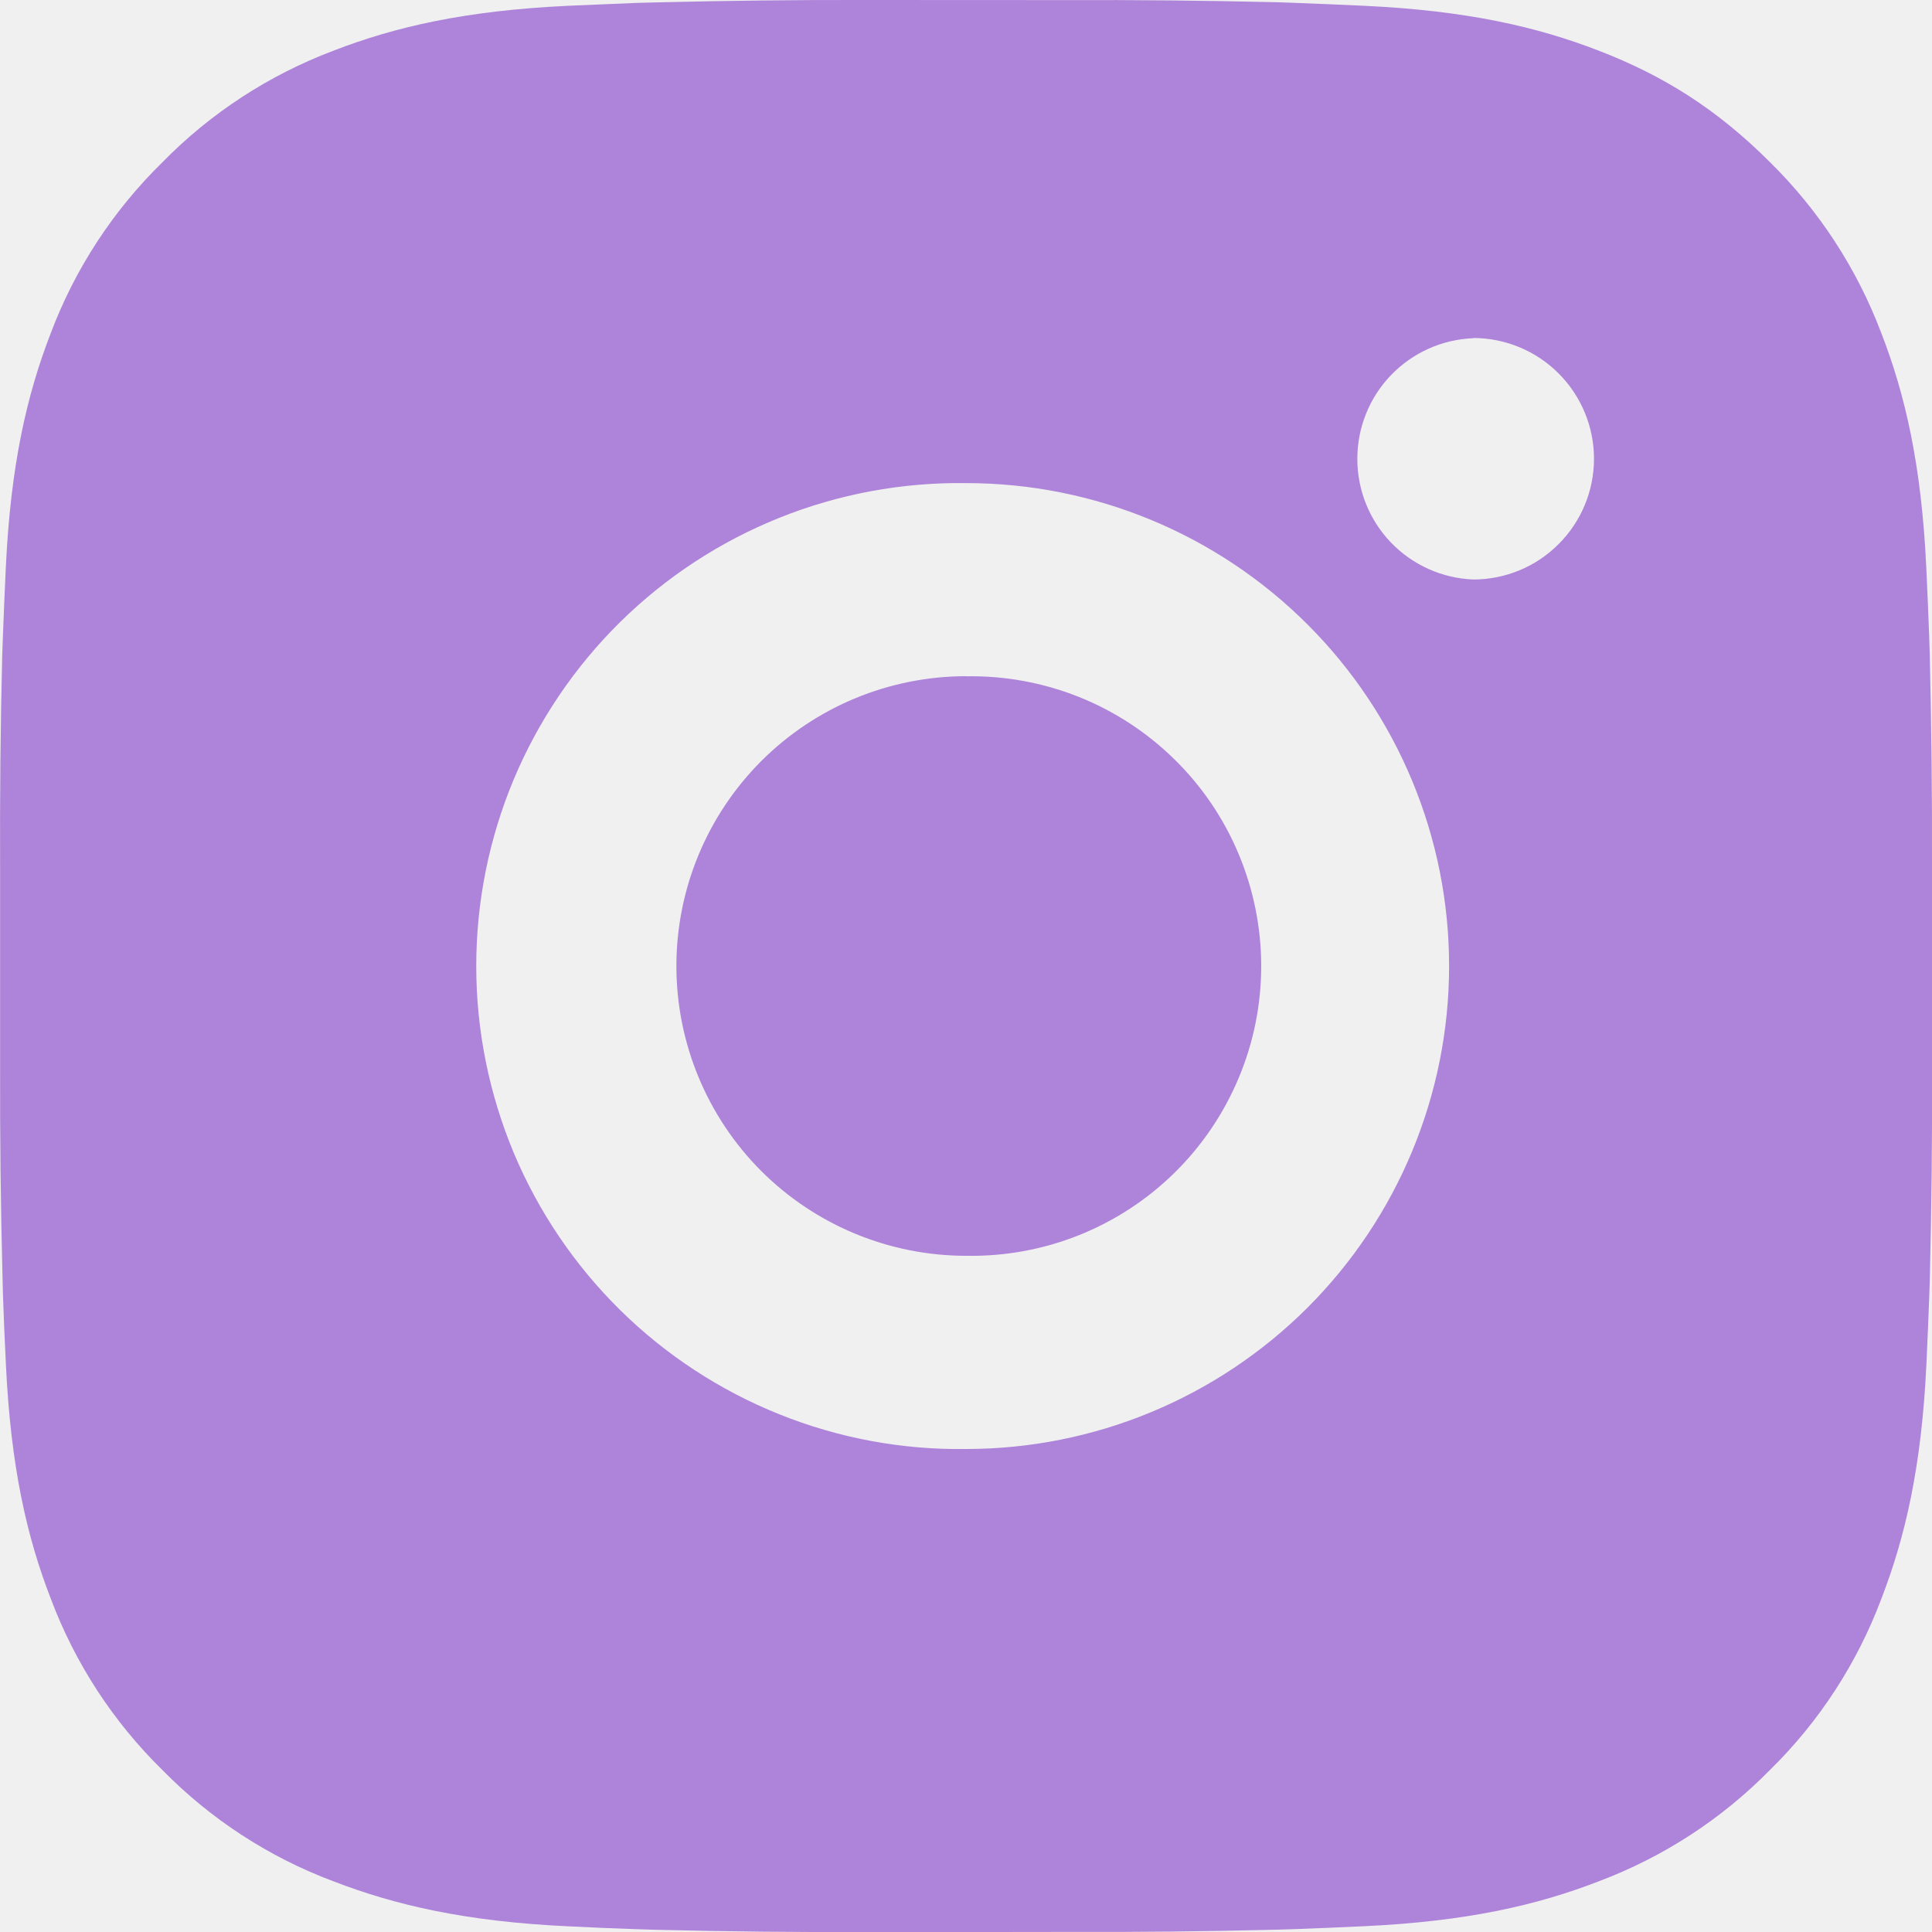
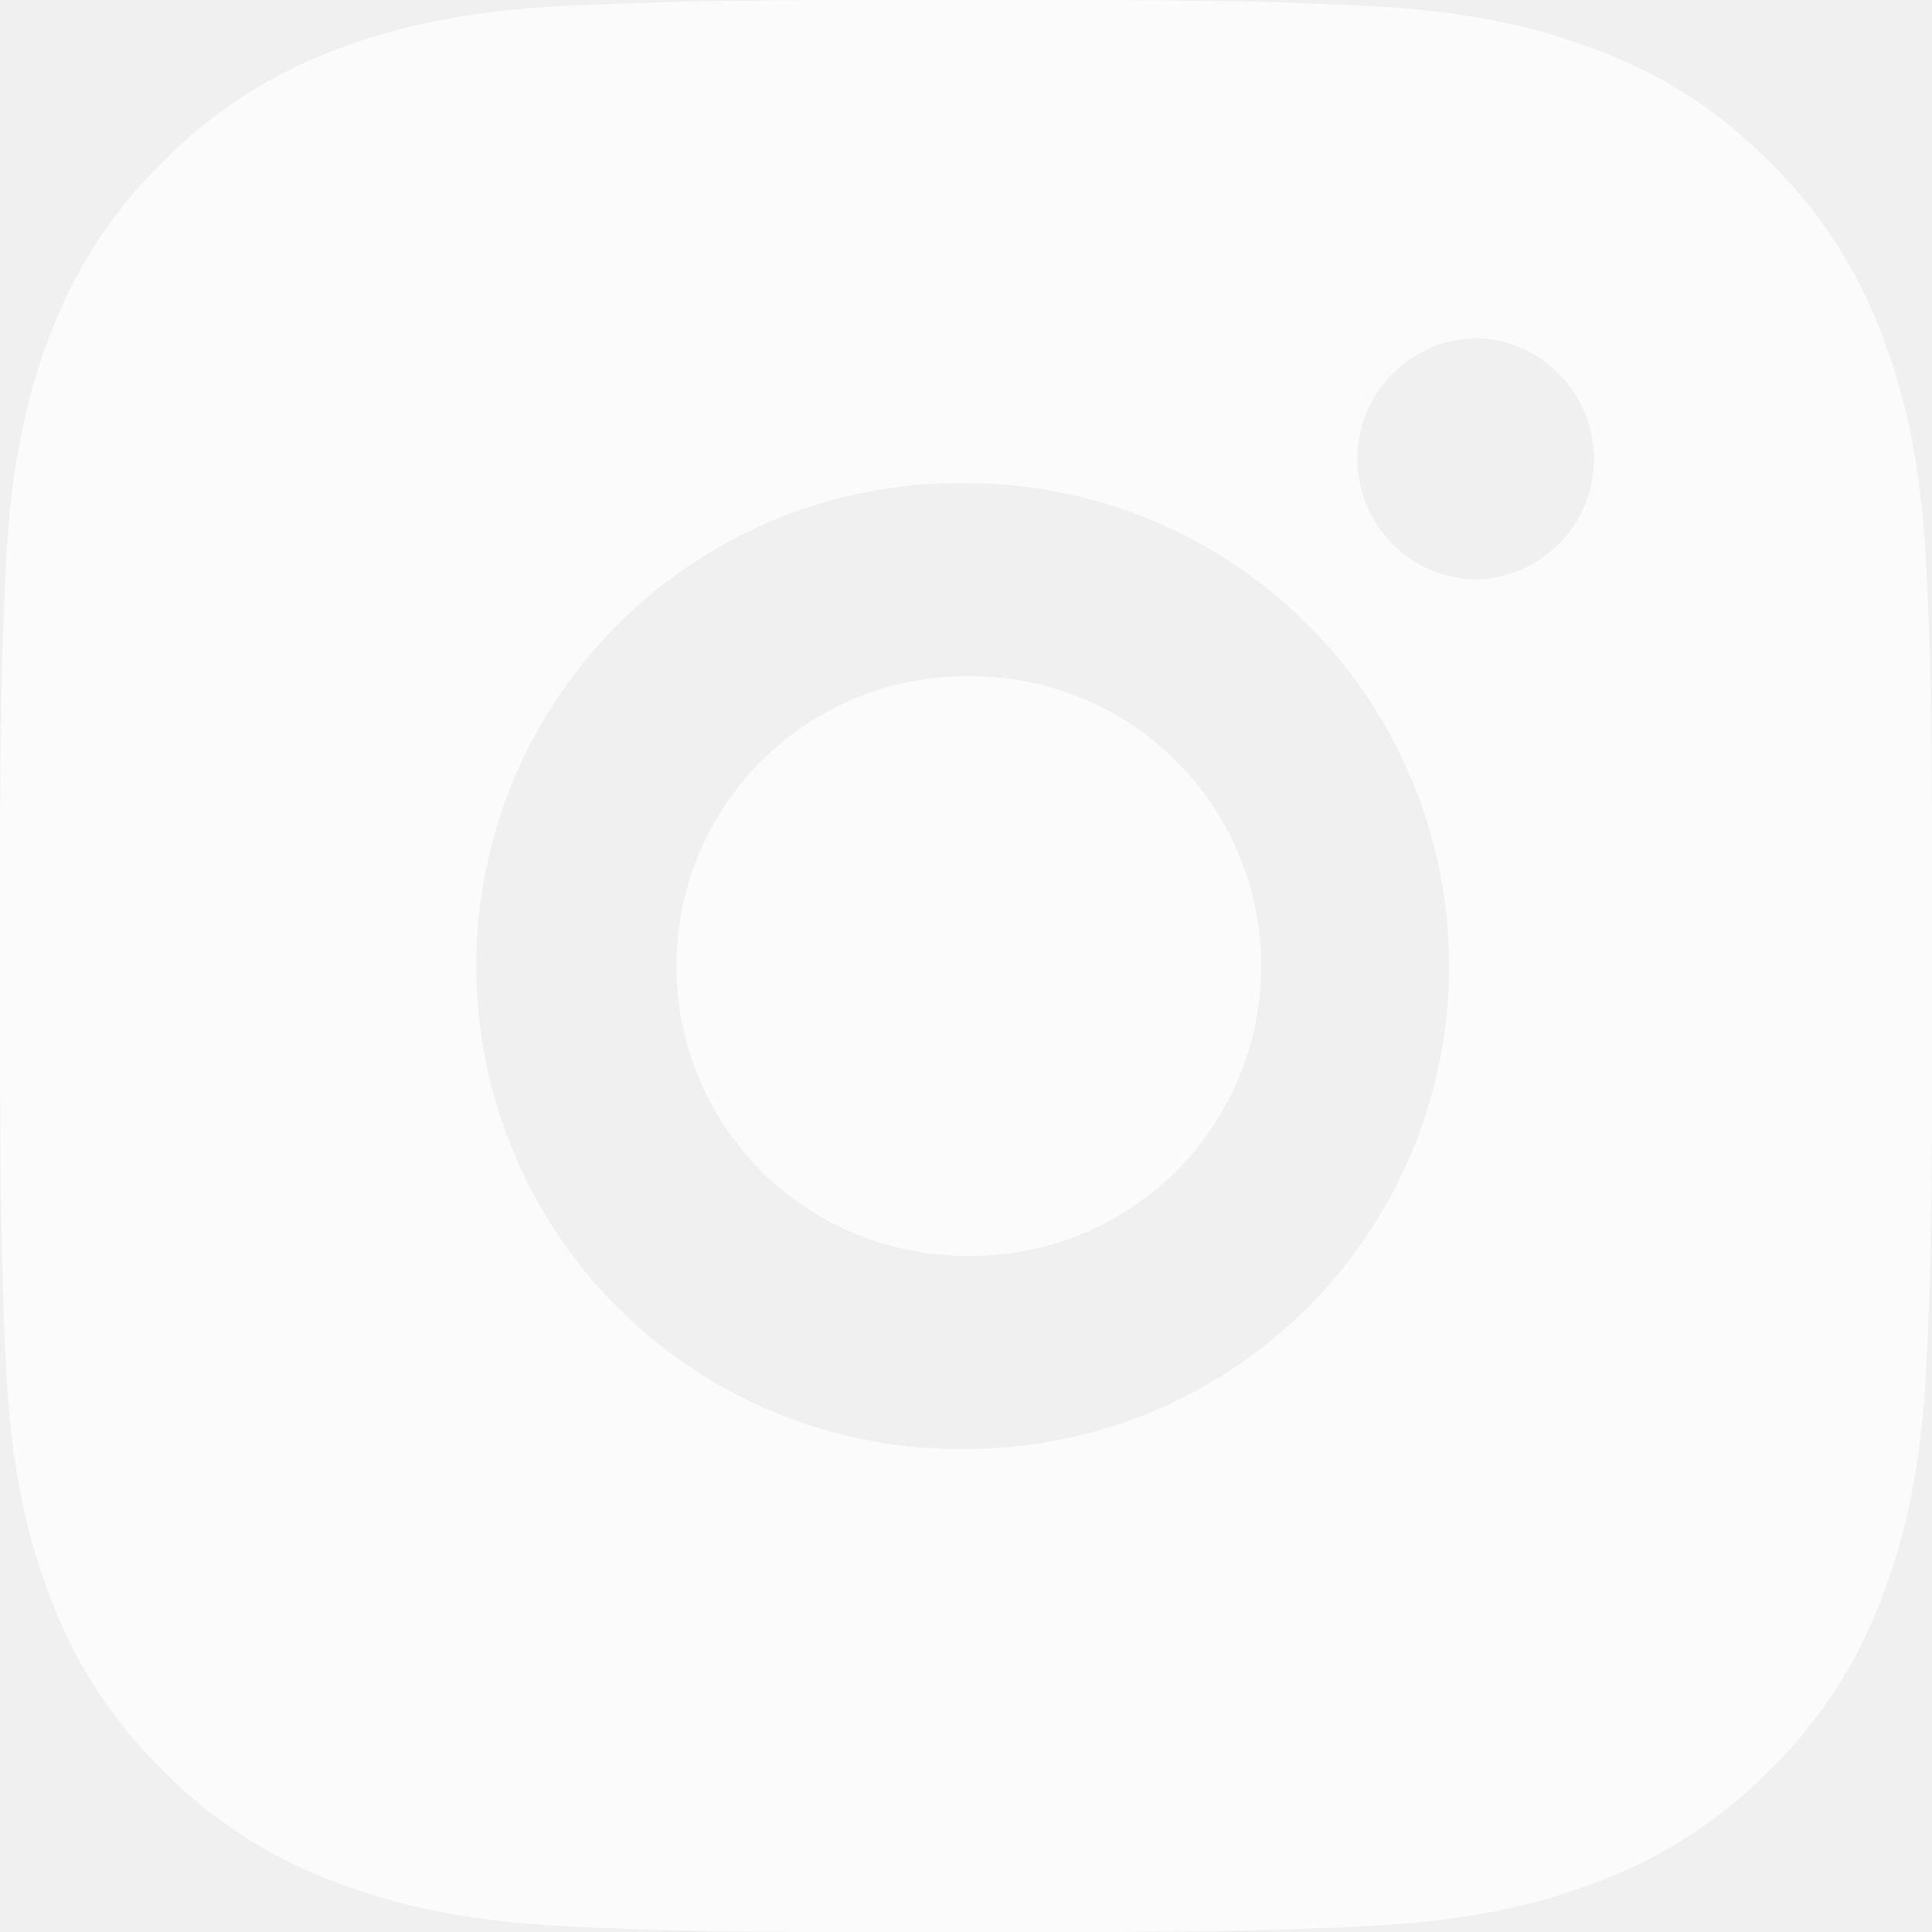
<svg xmlns="http://www.w3.org/2000/svg" width="20" height="20" viewBox="0 0 20 20" fill="none">
-   <path d="M11.029 0.001C11.758 -0.002 12.488 0.006 13.218 0.023L13.412 0.03C13.636 0.038 13.857 0.048 14.124 0.06C15.188 0.11 15.914 0.278 16.551 0.525C17.211 0.779 17.767 1.123 18.323 1.679C18.831 2.179 19.224 2.783 19.476 3.45C19.723 4.087 19.891 4.814 19.941 5.878C19.953 6.144 19.963 6.366 19.971 6.59L19.977 6.784C19.994 7.513 20.002 8.243 20 8.972L20.001 9.718V11.028C20.003 11.758 19.995 12.488 19.978 13.217L19.972 13.411C19.964 13.635 19.954 13.856 19.942 14.123C19.892 15.187 19.722 15.913 19.476 16.55C19.225 17.218 18.832 17.823 18.323 18.322C17.823 18.831 17.218 19.224 16.551 19.475C15.914 19.722 15.188 19.89 14.124 19.94C13.857 19.952 13.636 19.962 13.412 19.97L13.218 19.976C12.488 19.994 11.758 20.002 11.029 19.999L10.283 20H8.974C8.244 20.003 7.514 19.995 6.785 19.977L6.591 19.971C6.353 19.963 6.116 19.953 5.879 19.941C4.815 19.891 4.089 19.721 3.451 19.475C2.783 19.225 2.179 18.831 1.68 18.322C1.171 17.823 0.777 17.218 0.526 16.55C0.279 15.913 0.111 15.187 0.061 14.123C0.049 13.886 0.039 13.649 0.031 13.411L0.026 13.217C0.007 12.488 -0.001 11.758 0.001 11.028V8.972C-0.002 8.243 0.005 7.513 0.023 6.784L0.03 6.59C0.038 6.366 0.048 6.144 0.06 5.878C0.11 4.813 0.278 4.088 0.525 3.45C0.776 2.783 1.171 2.179 1.681 1.68C2.179 1.171 2.784 0.777 3.451 0.525C4.089 0.278 4.814 0.11 5.879 0.06L6.591 0.03L6.785 0.025C7.514 0.007 8.243 -0.002 8.973 0L11.029 0.001ZM10.001 5.001C9.338 4.992 8.68 5.114 8.066 5.361C7.451 5.608 6.891 5.975 6.419 6.44C5.948 6.905 5.573 7.46 5.317 8.071C5.062 8.682 4.93 9.338 4.93 10.001C4.93 10.663 5.062 11.319 5.317 11.931C5.573 12.542 5.948 13.096 6.419 13.561C6.891 14.026 7.451 14.393 8.066 14.64C8.68 14.887 9.338 15.01 10.001 15C11.327 15 12.598 14.473 13.536 13.536C14.474 12.598 15.001 11.326 15.001 10C15.001 8.674 14.474 7.402 13.536 6.465C12.598 5.527 11.327 5.001 10.001 5.001ZM10.001 7.001C10.399 6.994 10.795 7.066 11.165 7.213C11.536 7.361 11.873 7.581 12.157 7.86C12.442 8.139 12.668 8.472 12.822 8.84C12.976 9.207 13.056 9.602 13.056 10C13.056 10.399 12.977 10.793 12.822 11.161C12.668 11.528 12.442 11.862 12.158 12.141C11.874 12.42 11.537 12.64 11.166 12.788C10.796 12.935 10.4 13.007 10.002 13C9.206 13 8.443 12.684 7.88 12.122C7.318 11.559 7.002 10.796 7.002 10C7.002 9.205 7.318 8.442 7.88 7.879C8.443 7.316 9.206 7 10.002 7L10.001 7.001ZM15.251 3.501C14.928 3.514 14.623 3.651 14.399 3.884C14.175 4.117 14.051 4.427 14.051 4.75C14.051 5.073 14.175 5.383 14.399 5.616C14.623 5.849 14.928 5.986 15.251 5.999C15.582 5.999 15.9 5.868 16.134 5.633C16.369 5.399 16.501 5.081 16.501 4.749C16.501 4.418 16.369 4.1 16.134 3.865C15.9 3.631 15.582 3.499 15.251 3.499V3.501Z" fill="#AE83DA" />
+   <path d="M11.029 0.001C11.758 -0.002 12.488 0.006 13.218 0.023L13.412 0.03C13.636 0.038 13.857 0.048 14.124 0.06C15.188 0.11 15.914 0.278 16.551 0.525C17.211 0.779 17.767 1.123 18.323 1.679C18.831 2.179 19.224 2.783 19.476 3.45C19.723 4.087 19.891 4.814 19.941 5.878C19.953 6.144 19.963 6.366 19.971 6.59L19.977 6.784C19.994 7.513 20.002 8.243 20 8.972L20.001 9.718V11.028C20.003 11.758 19.995 12.488 19.978 13.217L19.972 13.411C19.964 13.635 19.954 13.856 19.942 14.123C19.892 15.187 19.722 15.913 19.476 16.55C19.225 17.218 18.832 17.823 18.323 18.322C17.823 18.831 17.218 19.224 16.551 19.475C15.914 19.722 15.188 19.89 14.124 19.94C13.857 19.952 13.636 19.962 13.412 19.97L13.218 19.976C12.488 19.994 11.758 20.002 11.029 19.999L10.283 20H8.974C8.244 20.003 7.514 19.995 6.785 19.977L6.591 19.971C6.353 19.963 6.116 19.953 5.879 19.941C4.815 19.891 4.089 19.721 3.451 19.475C2.783 19.225 2.179 18.831 1.68 18.322C1.171 17.823 0.777 17.218 0.526 16.55C0.279 15.913 0.111 15.187 0.061 14.123C0.049 13.886 0.039 13.649 0.031 13.411L0.026 13.217C0.007 12.488 -0.001 11.758 0.001 11.028V8.972C-0.002 8.243 0.005 7.513 0.023 6.784L0.03 6.59C0.038 6.366 0.048 6.144 0.06 5.878C0.11 4.813 0.278 4.088 0.525 3.45C0.776 2.783 1.171 2.179 1.681 1.68C2.179 1.171 2.784 0.777 3.451 0.525C4.089 0.278 4.814 0.11 5.879 0.06L6.591 0.03L6.785 0.025C7.514 0.007 8.243 -0.002 8.973 0L11.029 0.001ZM10.001 5.001C9.338 4.992 8.68 5.114 8.066 5.361C7.451 5.608 6.891 5.975 6.419 6.44C5.948 6.905 5.573 7.46 5.317 8.071C5.062 8.682 4.93 9.338 4.93 10.001C4.93 10.663 5.062 11.319 5.317 11.931C5.573 12.542 5.948 13.096 6.419 13.561C6.891 14.026 7.451 14.393 8.066 14.64C8.68 14.887 9.338 15.01 10.001 15C11.327 15 12.598 14.473 13.536 13.536C14.474 12.598 15.001 11.326 15.001 10C15.001 8.674 14.474 7.402 13.536 6.465C12.598 5.527 11.327 5.001 10.001 5.001ZM10.001 7.001C10.399 6.994 10.795 7.066 11.165 7.213C11.536 7.361 11.873 7.581 12.157 7.86C12.442 8.139 12.668 8.472 12.822 8.84C12.976 9.207 13.056 9.602 13.056 10C13.056 10.399 12.977 10.793 12.822 11.161C12.668 11.528 12.442 11.862 12.158 12.141C11.874 12.42 11.537 12.64 11.166 12.788C10.796 12.935 10.4 13.007 10.002 13C9.206 13 8.443 12.684 7.88 12.122C7.318 11.559 7.002 10.796 7.002 10C7.002 9.205 7.318 8.442 7.88 7.879C8.443 7.316 9.206 7 10.002 7L10.001 7.001ZM15.251 3.501C14.928 3.514 14.623 3.651 14.399 3.884C14.175 4.117 14.051 4.427 14.051 4.75C14.051 5.073 14.175 5.383 14.399 5.616C14.623 5.849 14.928 5.986 15.251 5.999C15.582 5.999 15.9 5.868 16.134 5.633C16.369 5.399 16.501 5.081 16.501 4.749C16.501 4.418 16.369 4.1 16.134 3.865C15.9 3.631 15.582 3.499 15.251 3.499V3.501Z" fill="white" fill-opacity="0.75" />
</svg>
